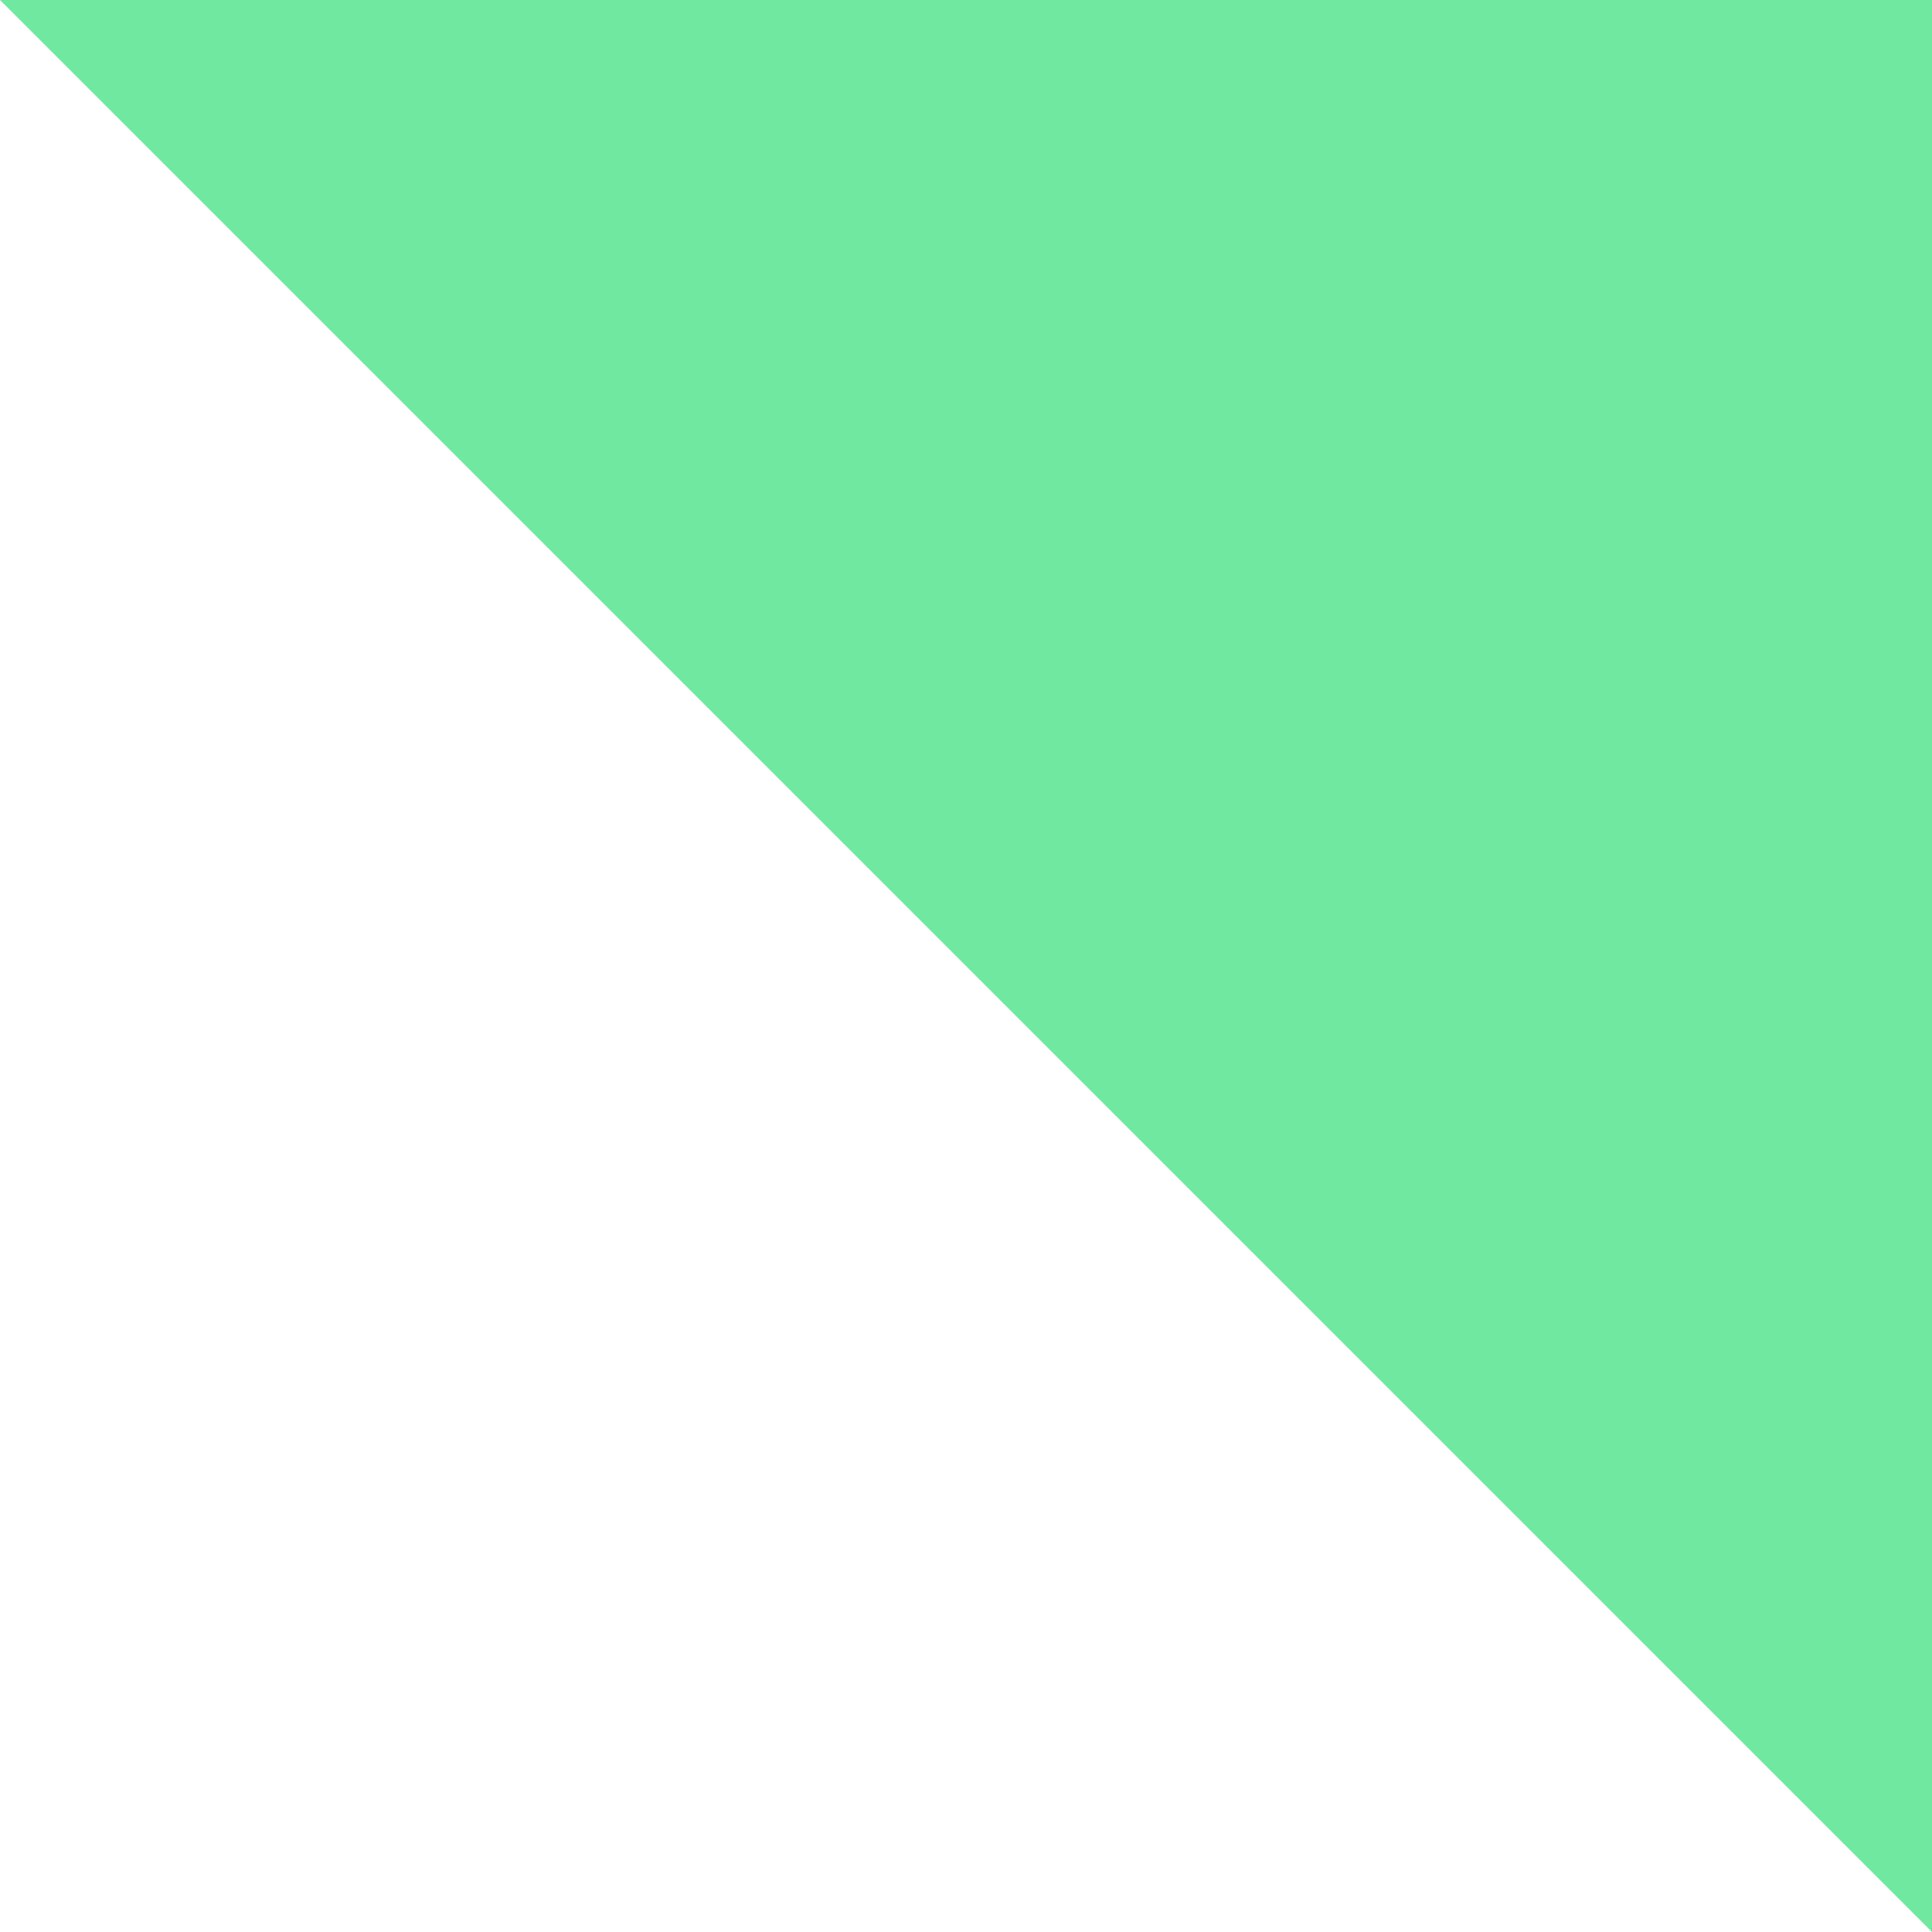
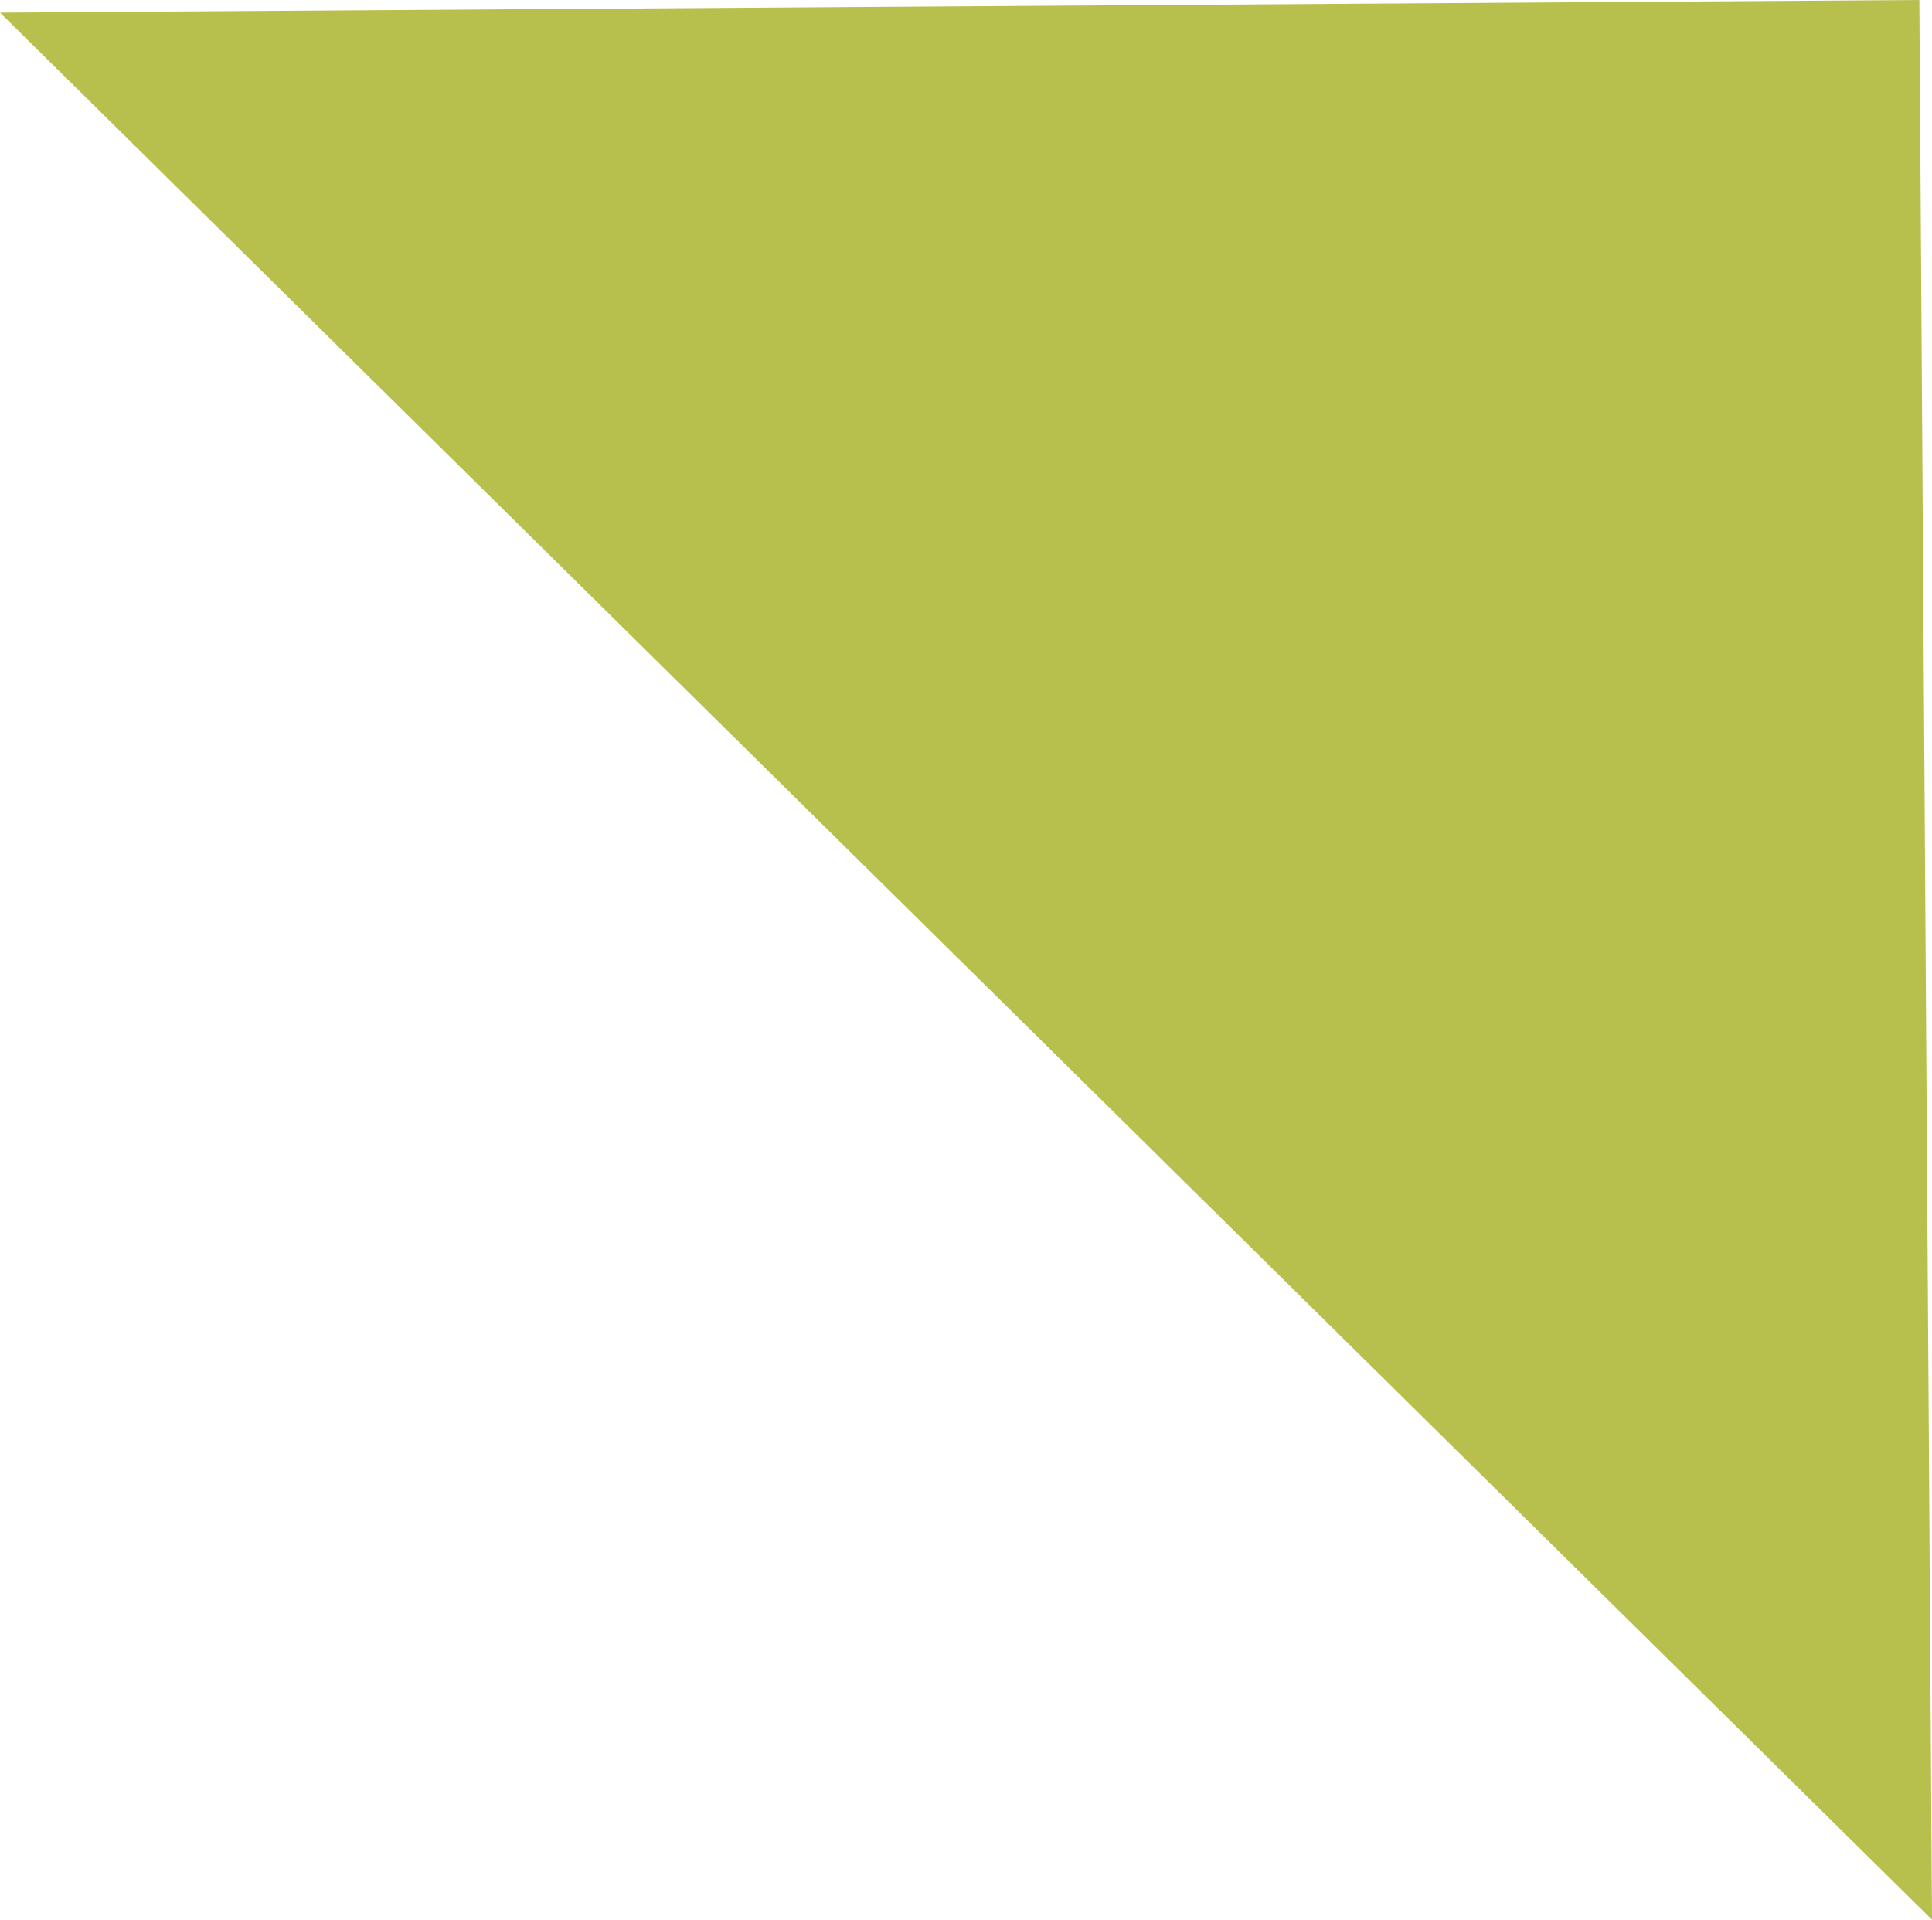
- <svg xmlns="http://www.w3.org/2000/svg" version="1.1" width="198.198" height="198.198" viewBox="0,0,198.198,198.198">
-   <g transform="translate(-140.9012,-80.9012)">
-     <g data-paper-data="{&quot;isPaintingLayer&quot;:true}" fill="#70e8a0" fill-rule="nonzero" stroke="none" stroke-width="0" stroke-linecap="butt" stroke-linejoin="miter" stroke-miterlimit="10" stroke-dasharray="" stroke-dashoffset="0" style="mix-blend-mode: normal">
-       <path d="M140.901,80.901h198.198v198.198z" />
+ <svg xmlns="http://www.w3.org/2000/svg" version="1.1" width="197.464" height="196.172" viewBox="0,0,197.464,196.172">
+   <g transform="translate(-141.2682,-81.91413)">
+     <g data-paper-data="{&quot;isPaintingLayer&quot;:true}" fill="#b7bf4d" fill-rule="nonzero" stroke="none" stroke-width="0" stroke-linecap="butt" stroke-linejoin="miter" stroke-miterlimit="10" stroke-dasharray="" stroke-dashoffset="0" style="mix-blend-mode: normal">
+       <path d="M338.732,278.086l-197.464,-194.88l196.172,-1.292z" />
    </g>
  </g>
</svg>
